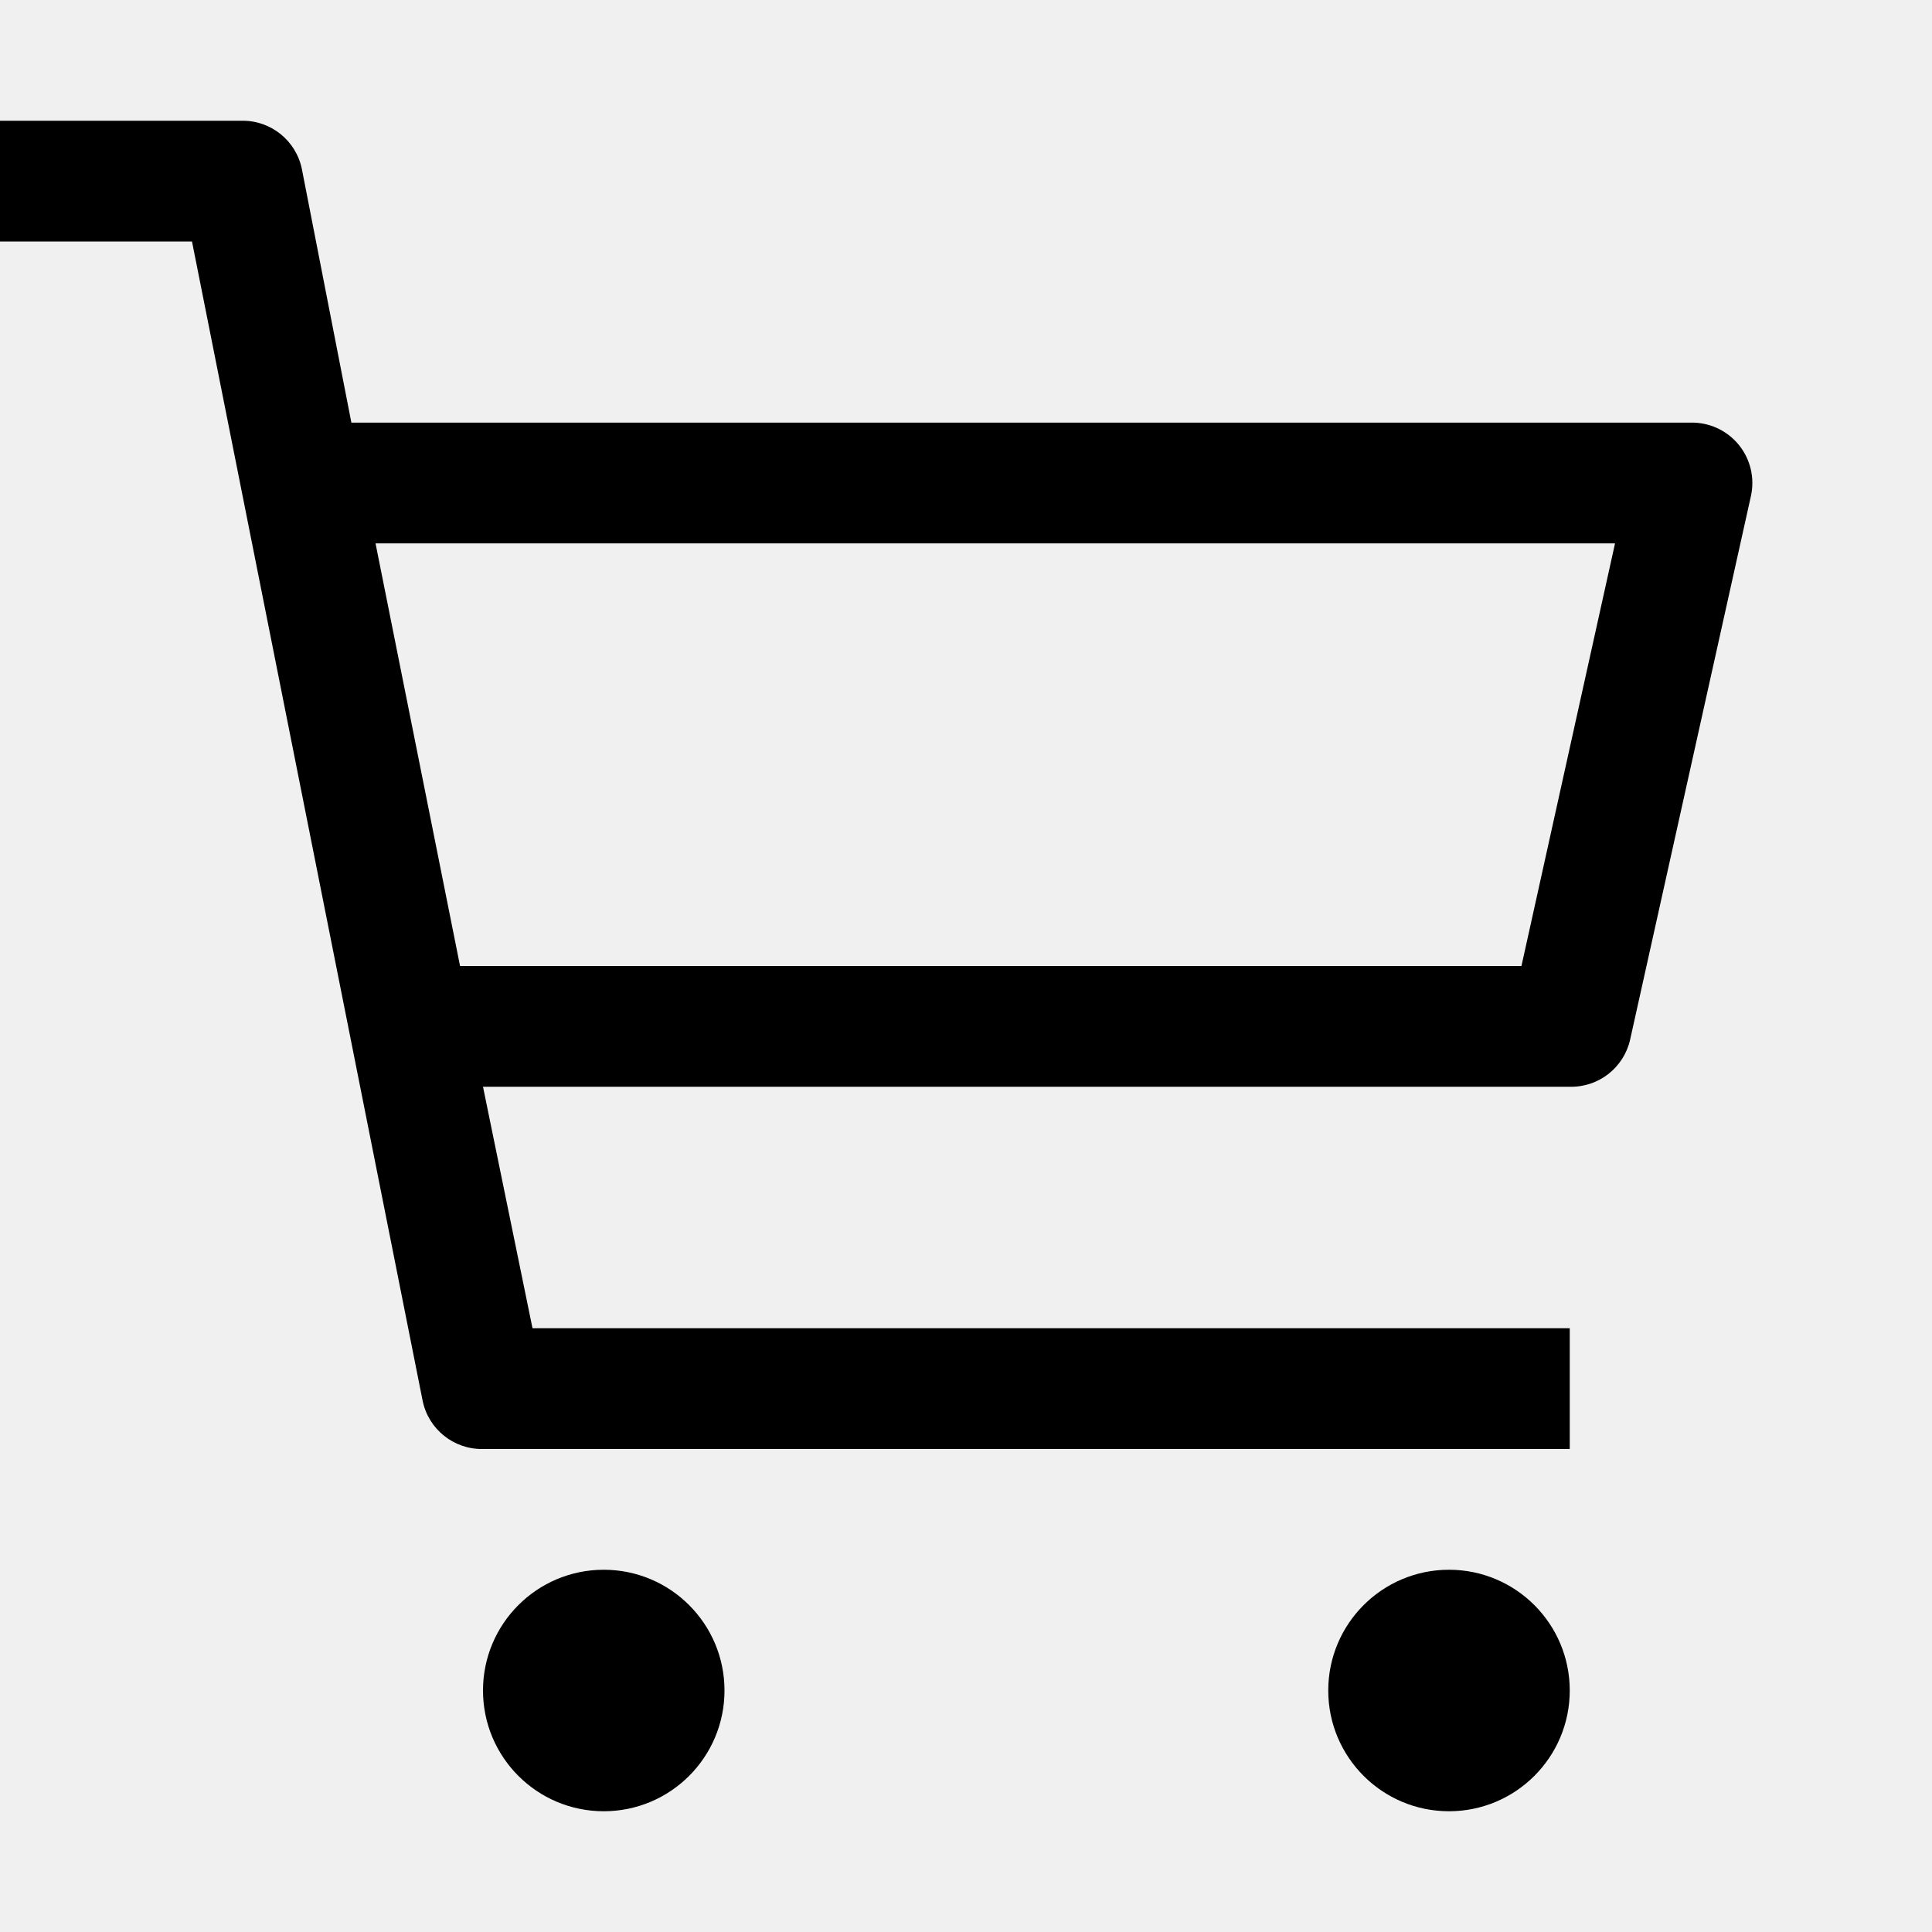
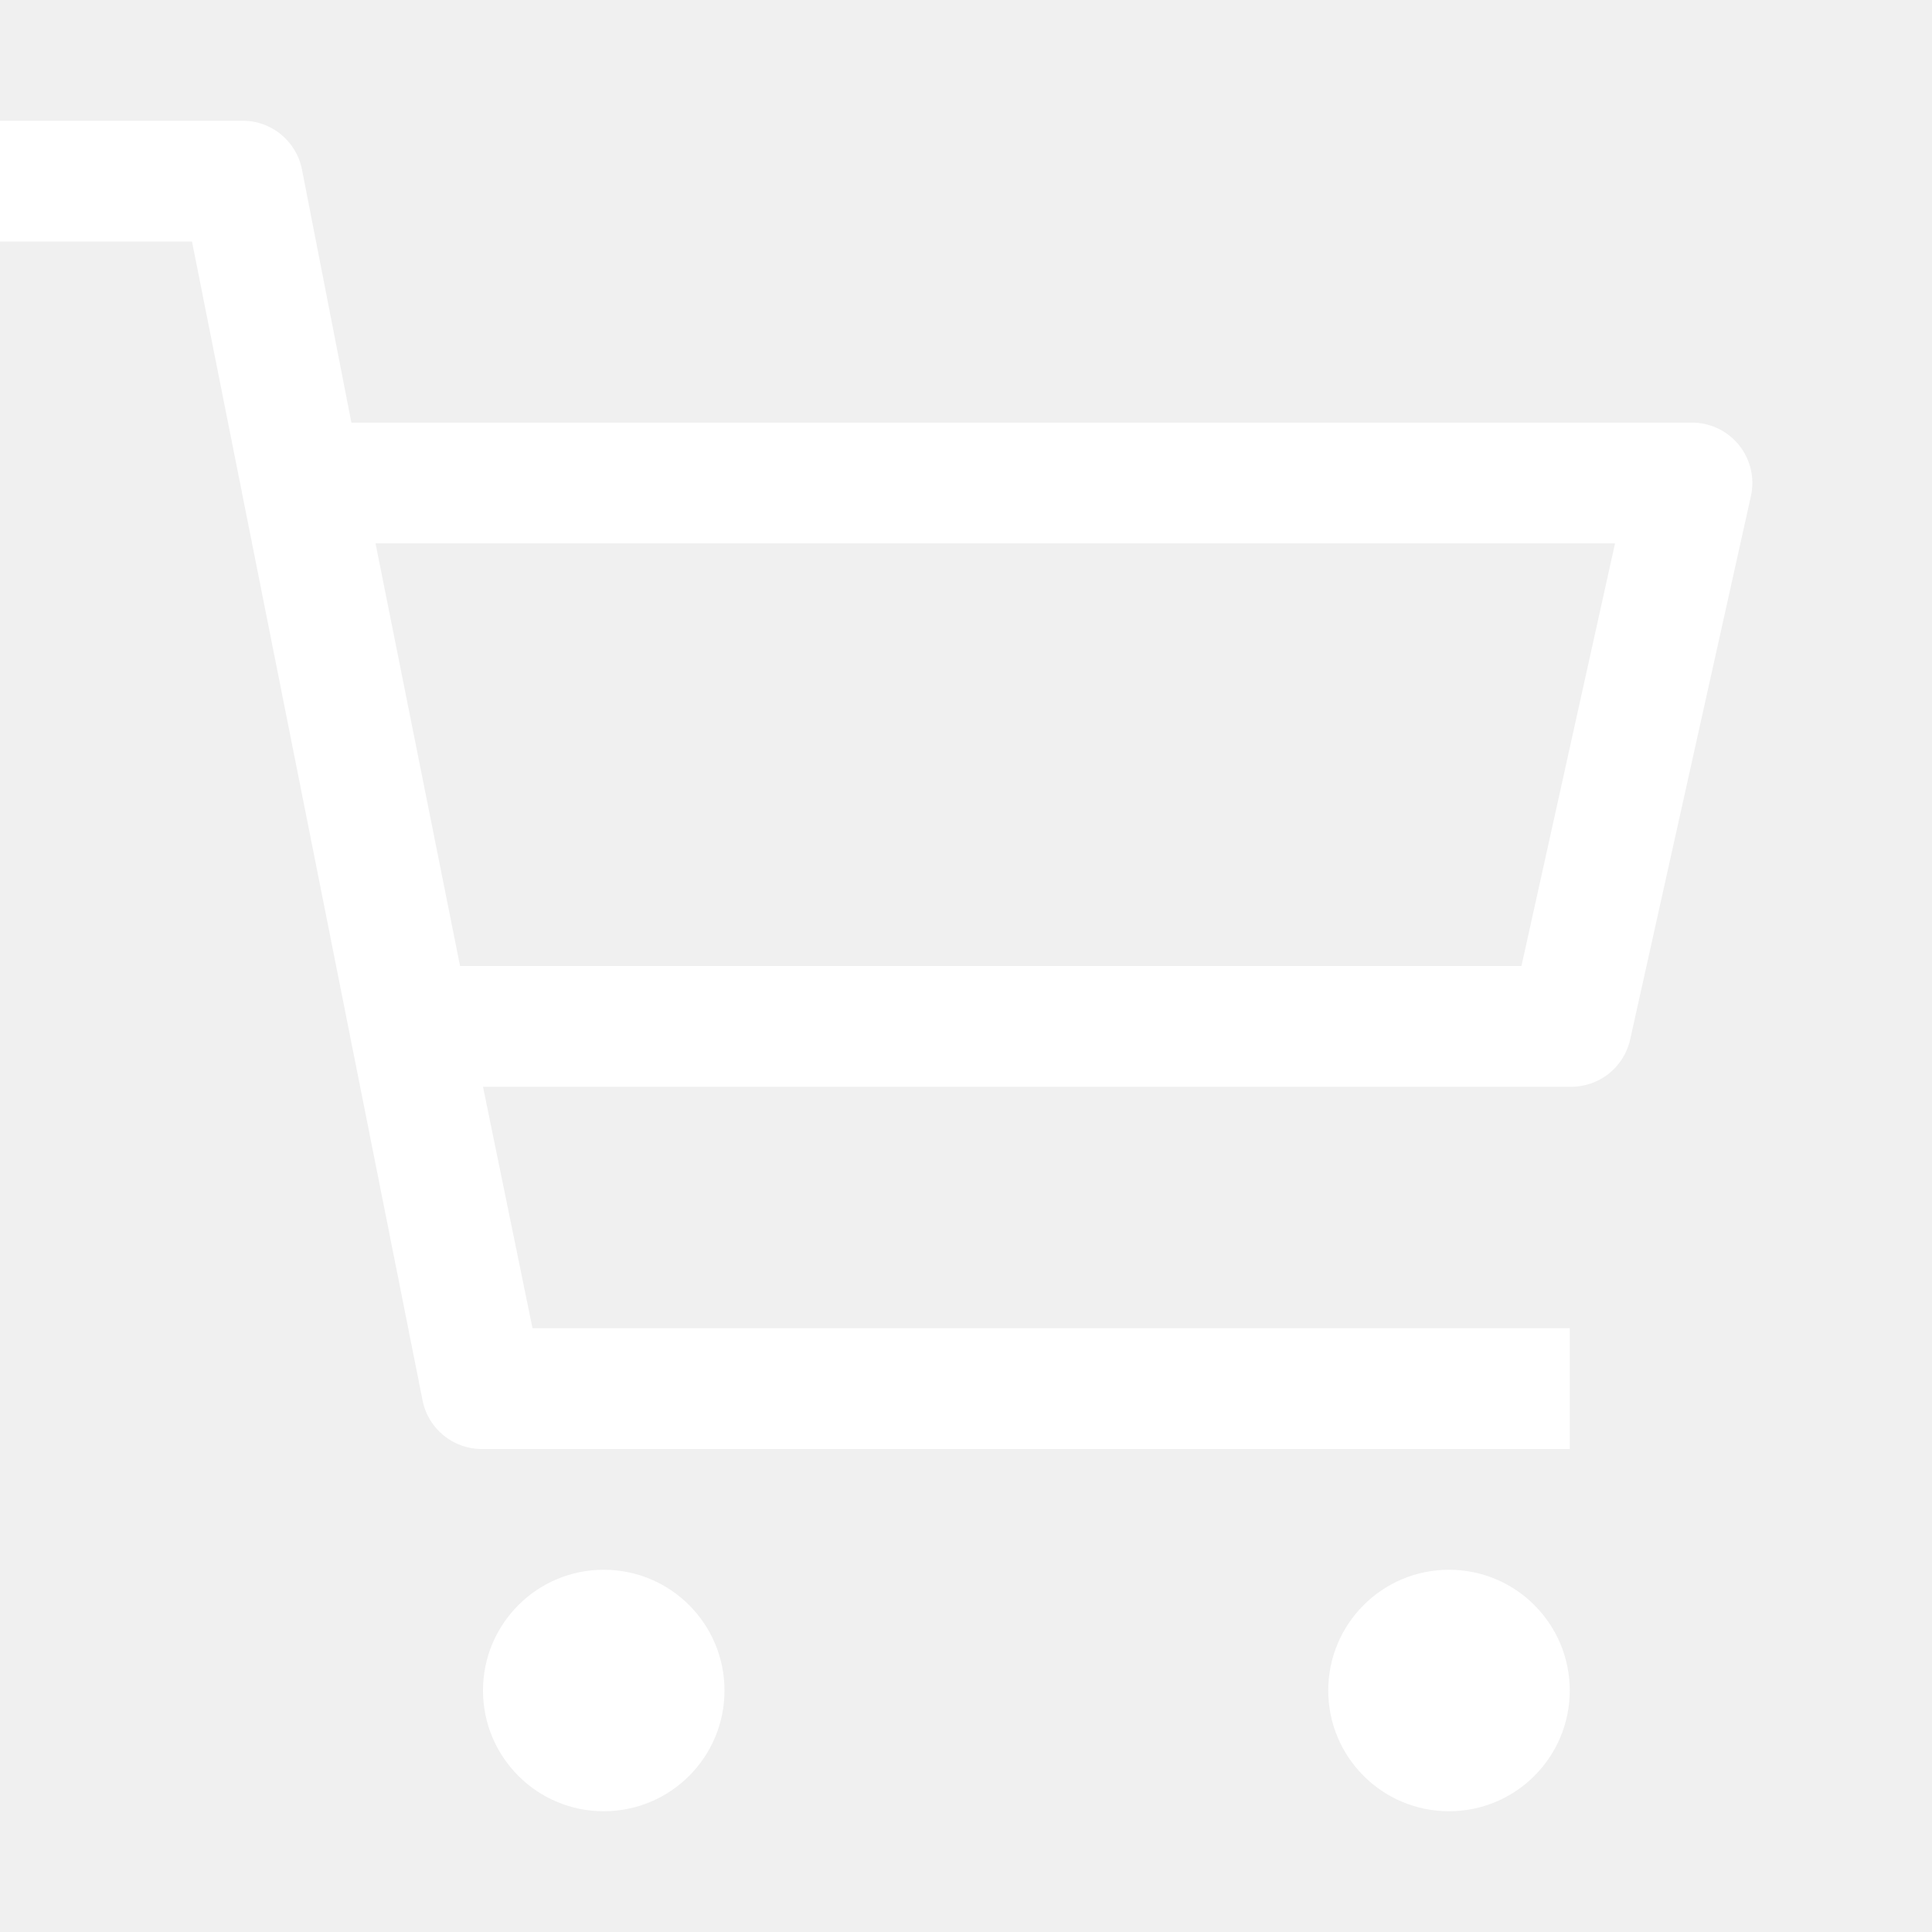
<svg xmlns="http://www.w3.org/2000/svg" viewBox="0 0 32 32">
-   <circle cx="10" cy="28" r="2" />
-   <circle cx="24" cy="28" r="2" />
-   <path d="M28,7H5.82L5,2.8A1,1,0,0,0,4,2H0V4H3.18L7,23.2A1,1,0,0,0,8,24H26V22H8.82L8,18H26a1,1,0,0,0,1-.78l2-9A1,1,0,0,0,28,7Zm-2.8,9H7.62L6.22,9H26.75Z" />
+   <circle fill="#fff" cx="10" cy="28" r="2" />
+   <circle fill="#fff" cx="24" cy="28" r="2" />
+   <path fill="#fff" d="M28,7H5.82L5,2.8A1,1,0,0,0,4,2H0V4H3.18L7,23.2A1,1,0,0,0,8,24H26V22H8.82L8,18H26a1,1,0,0,0,1-.78l2-9A1,1,0,0,0,28,7Zm-2.8,9H7.62L6.22,9H26.75Z" />
</svg>
